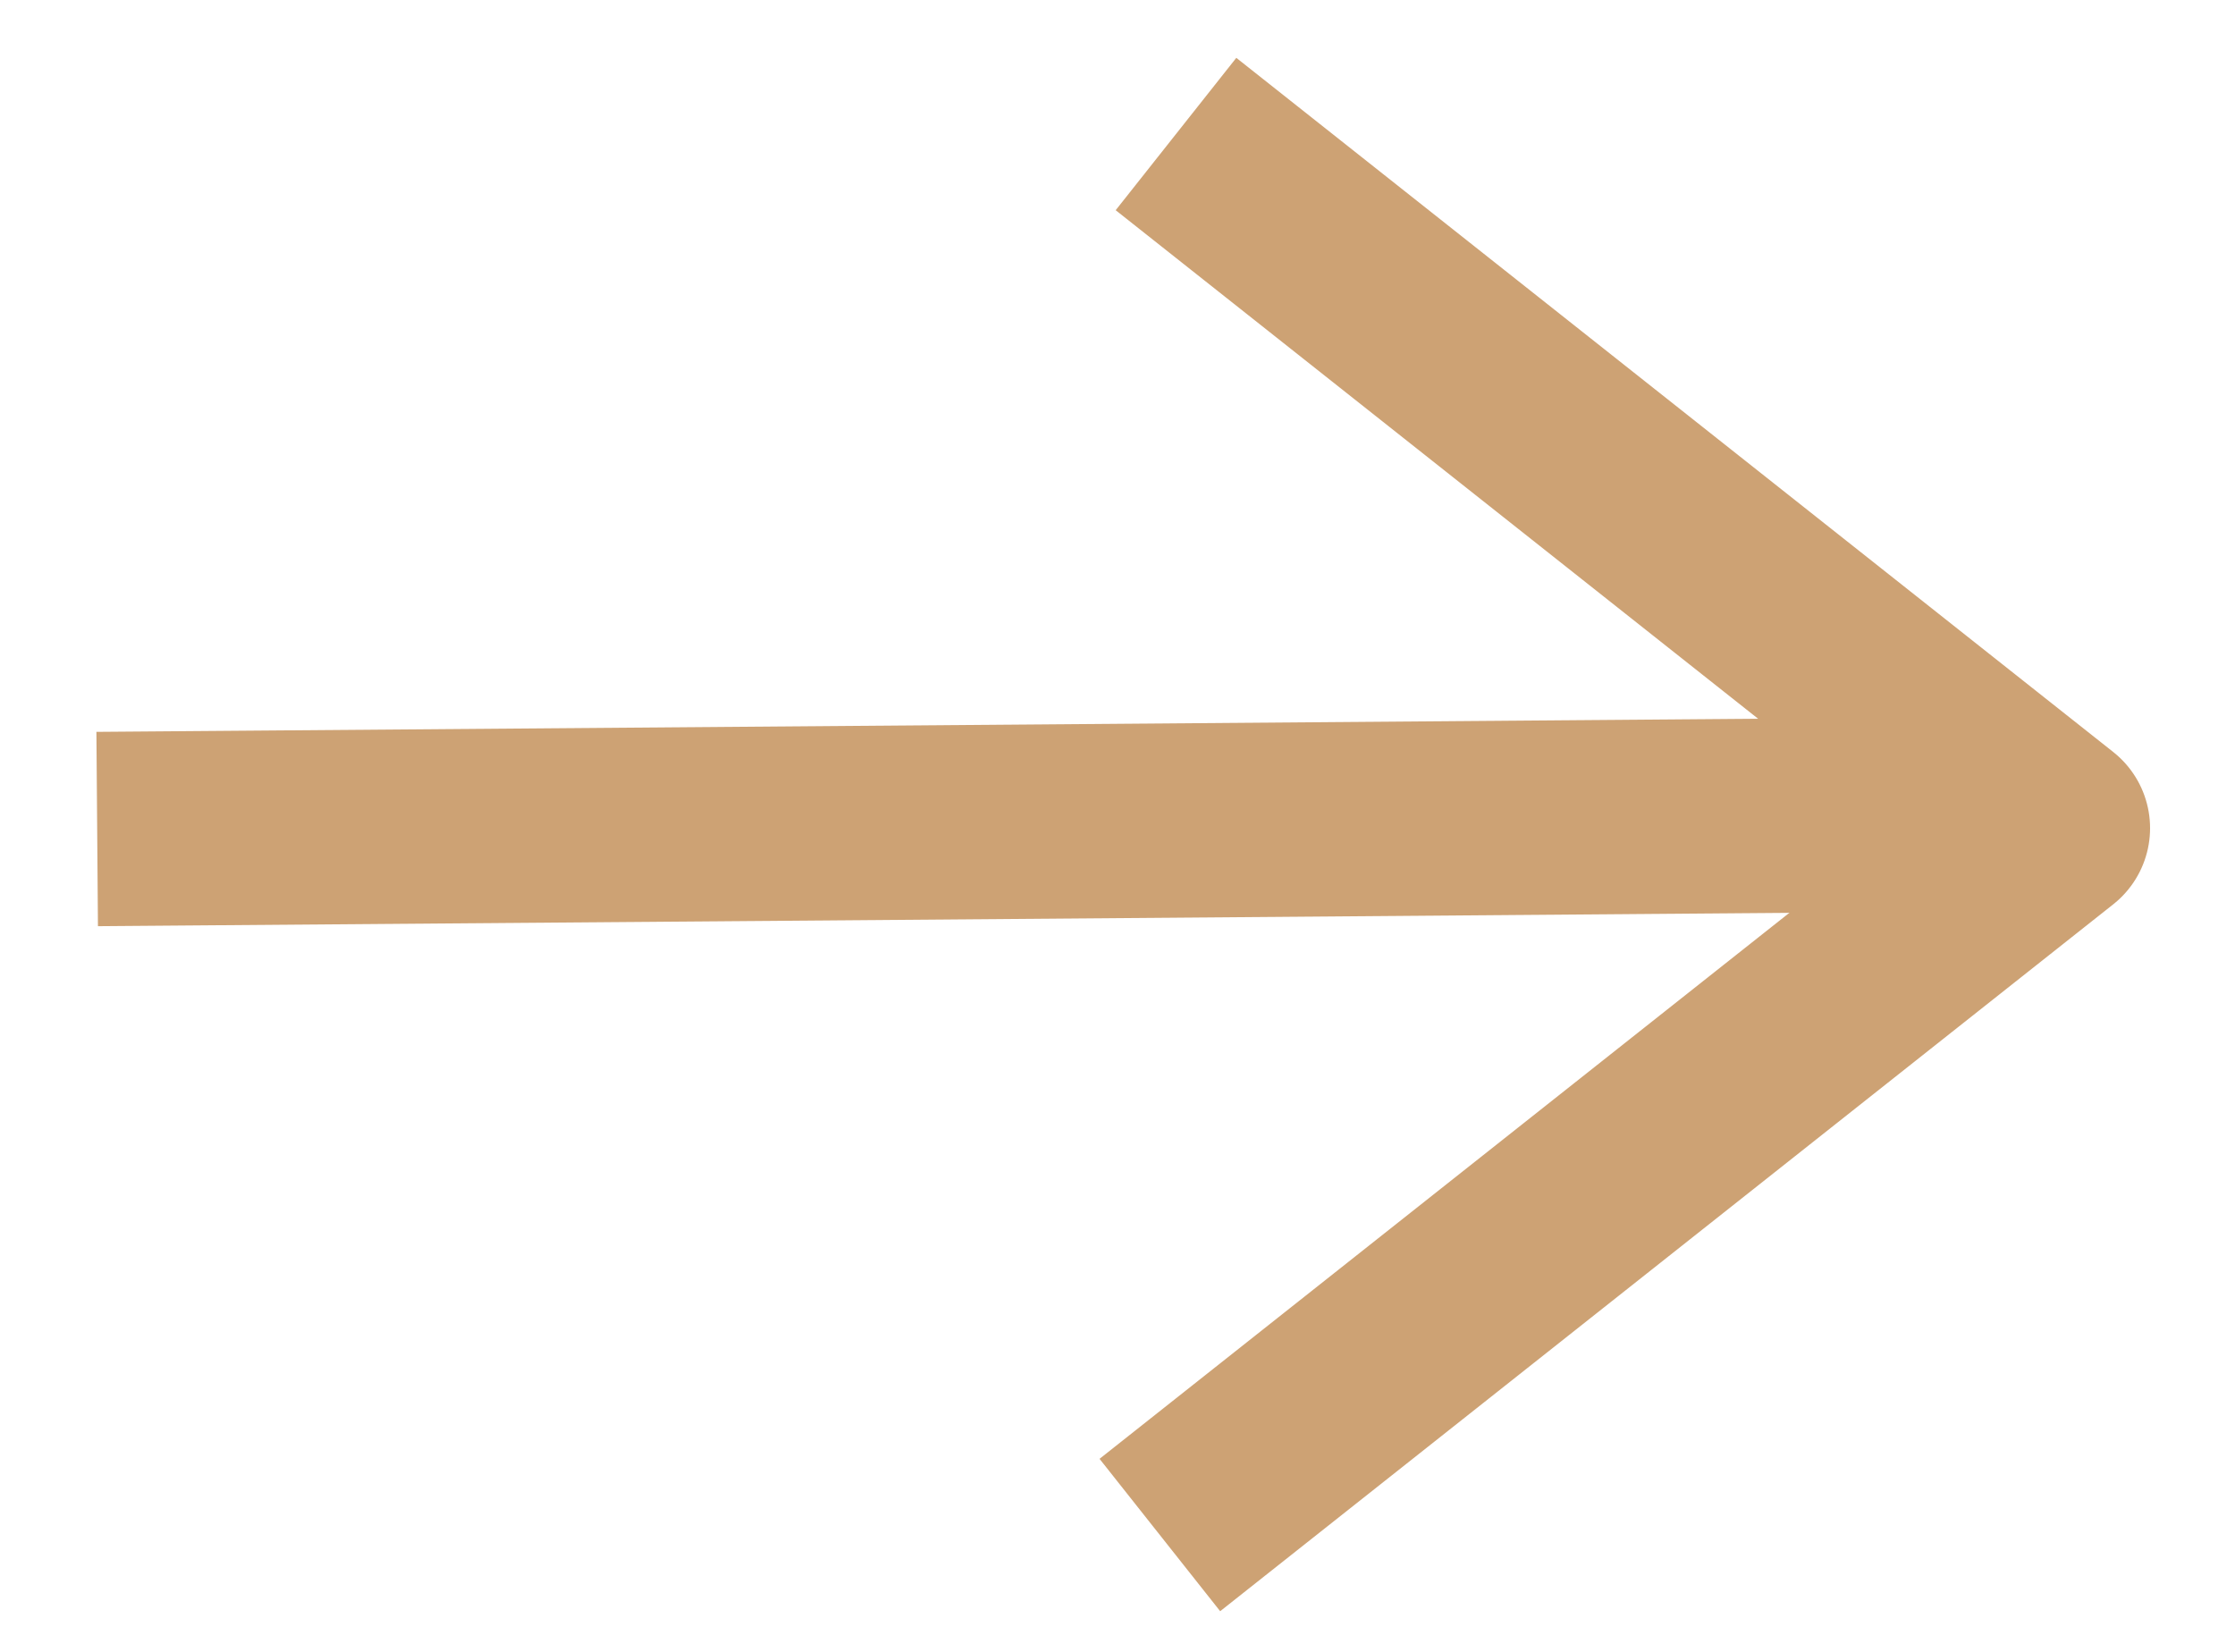
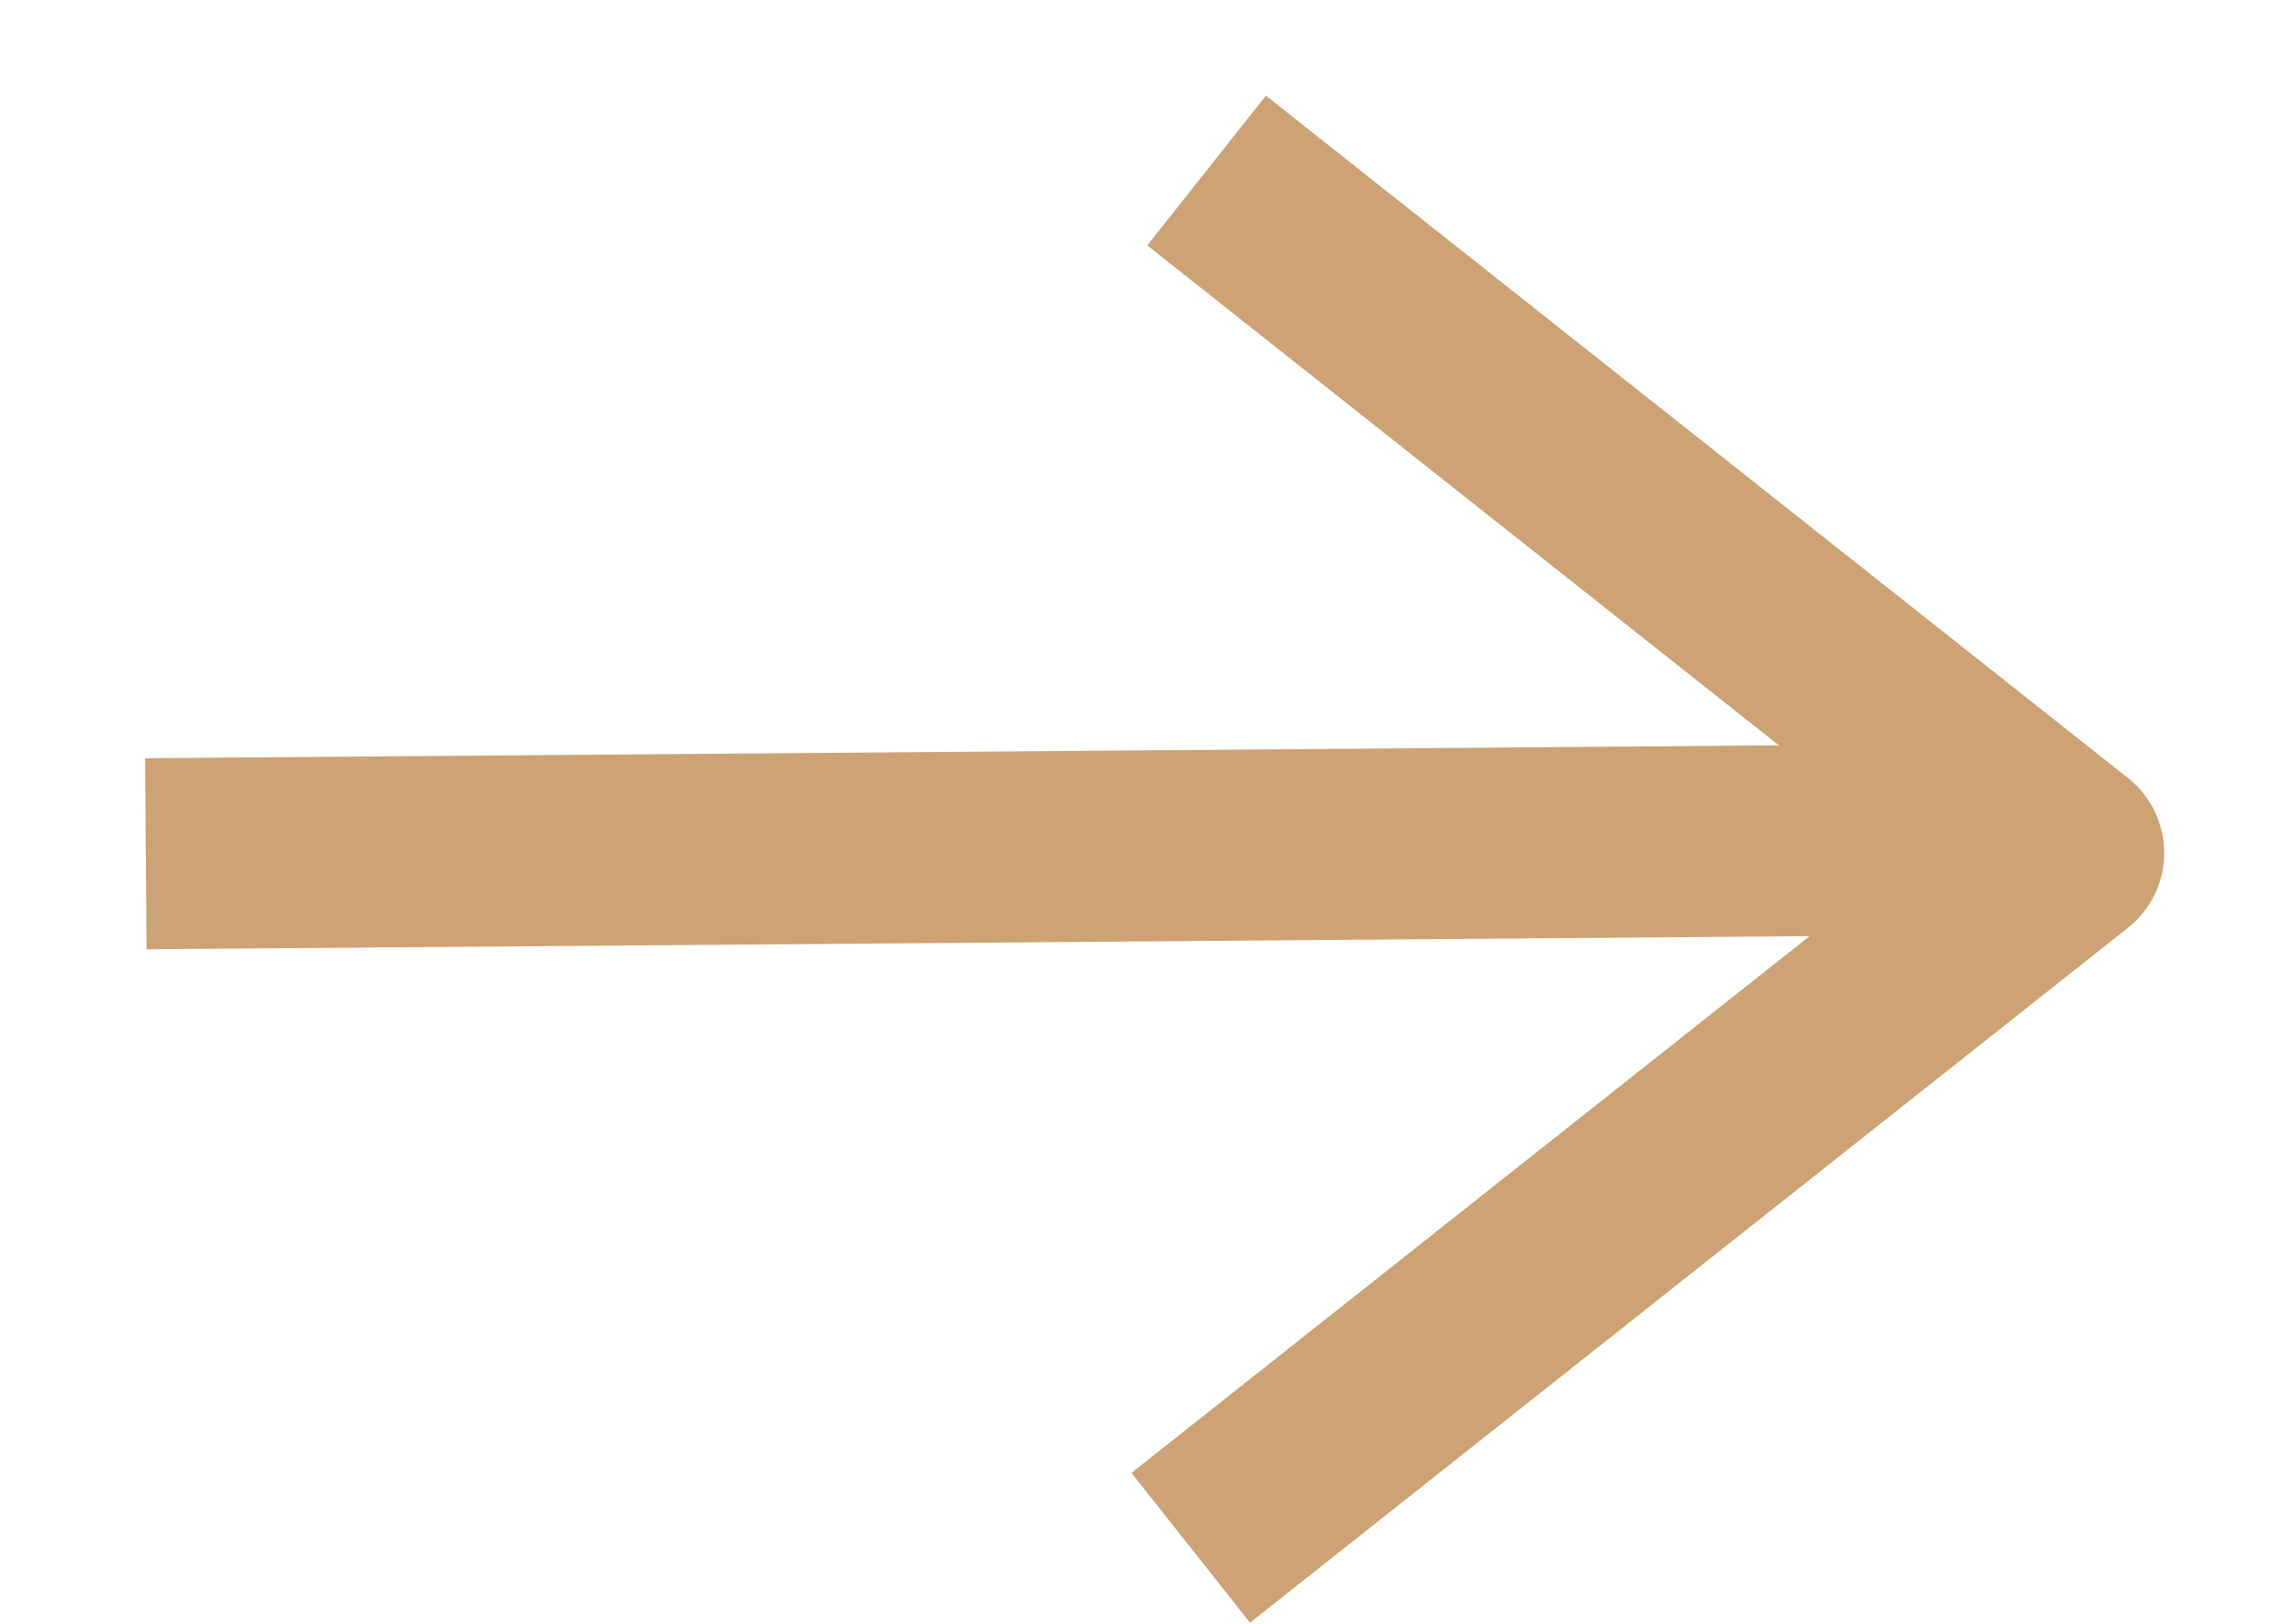
- <svg xmlns="http://www.w3.org/2000/svg" width="23" height="17" viewBox="0 0 23 17" fill="none">
-   <path d="M2 8.524L19.334 8.387" stroke="#CDA274" stroke-width="2" stroke-linecap="square" stroke-linejoin="round" />
-   <path d="M12.886 2L21.126 8.523L12.72 15.177" stroke="#CDA274" stroke-width="2" stroke-linecap="square" stroke-linejoin="round" />
+ <svg xmlns="http://www.w3.org/2000/svg" width="24" height="17" viewBox="0 0 24 17" fill="none">
+   <path d="M2.526 8.93L19.861 8.793" stroke="#CDA274" stroke-width="2" stroke-linecap="square" stroke-linejoin="round" />
+   <path d="M13.413 2.406L21.652 8.929L13.247 15.583" stroke="#CDA274" stroke-width="2" stroke-linecap="square" stroke-linejoin="round" />
</svg>
